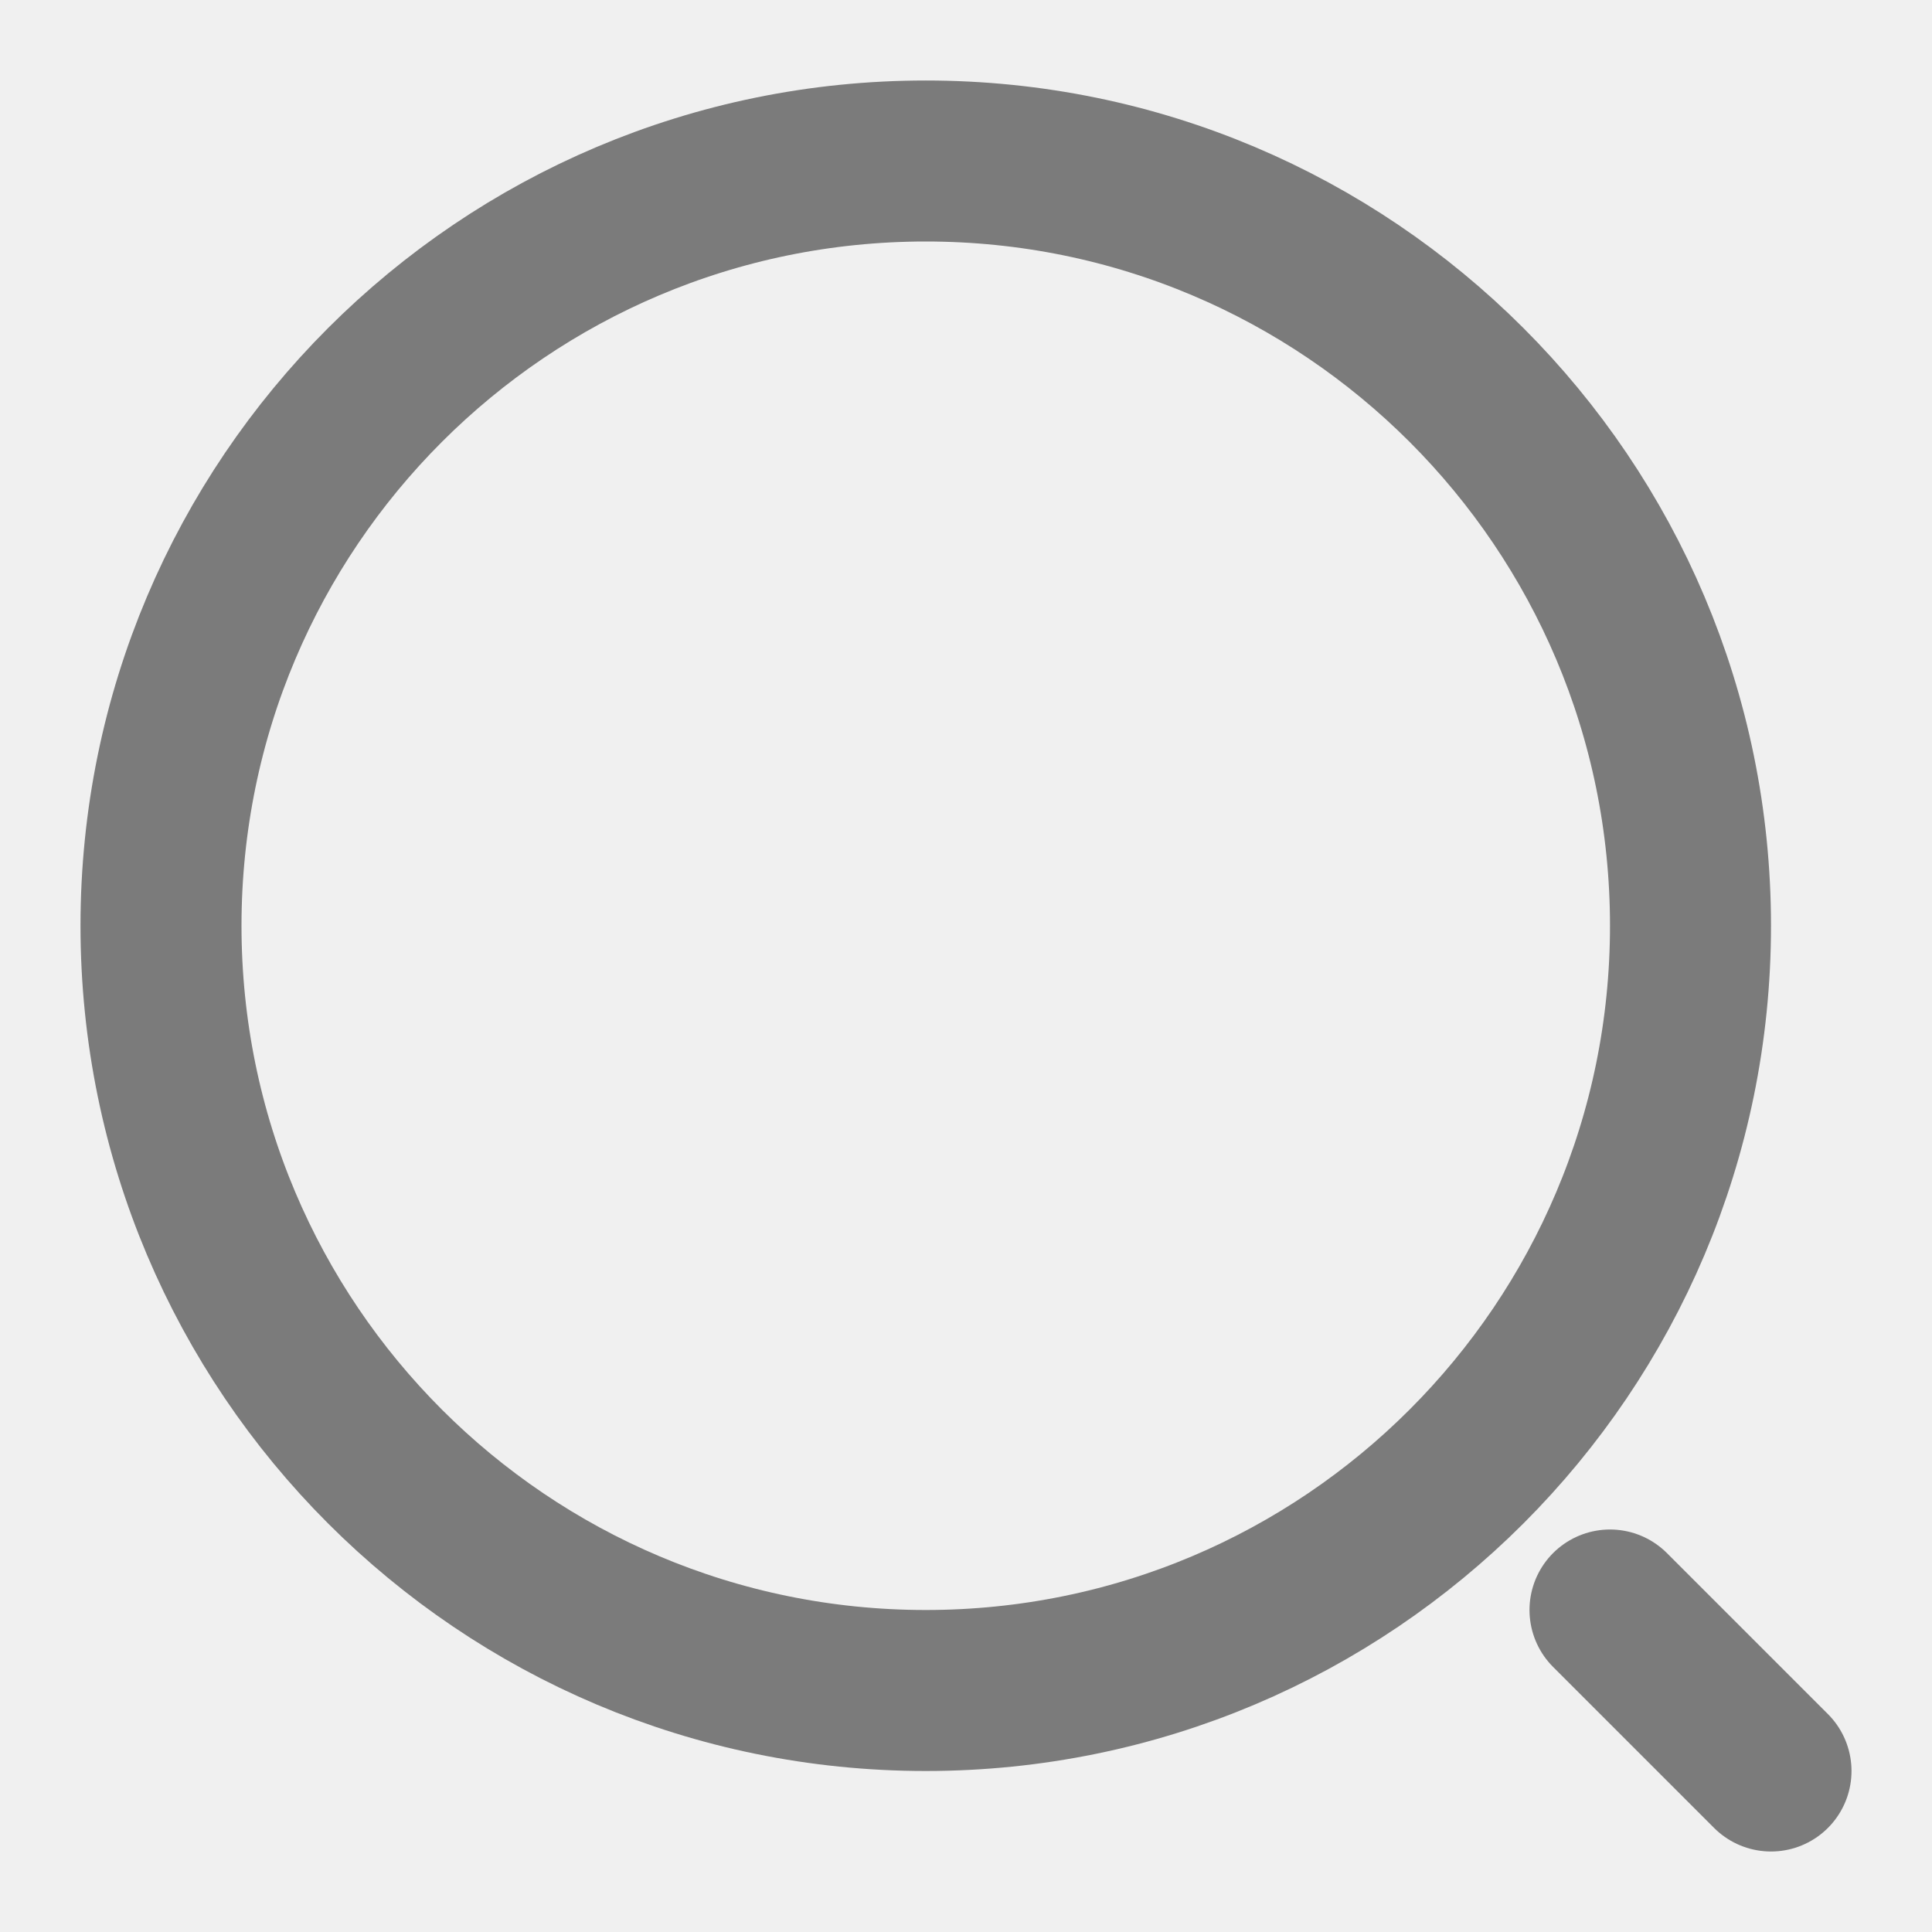
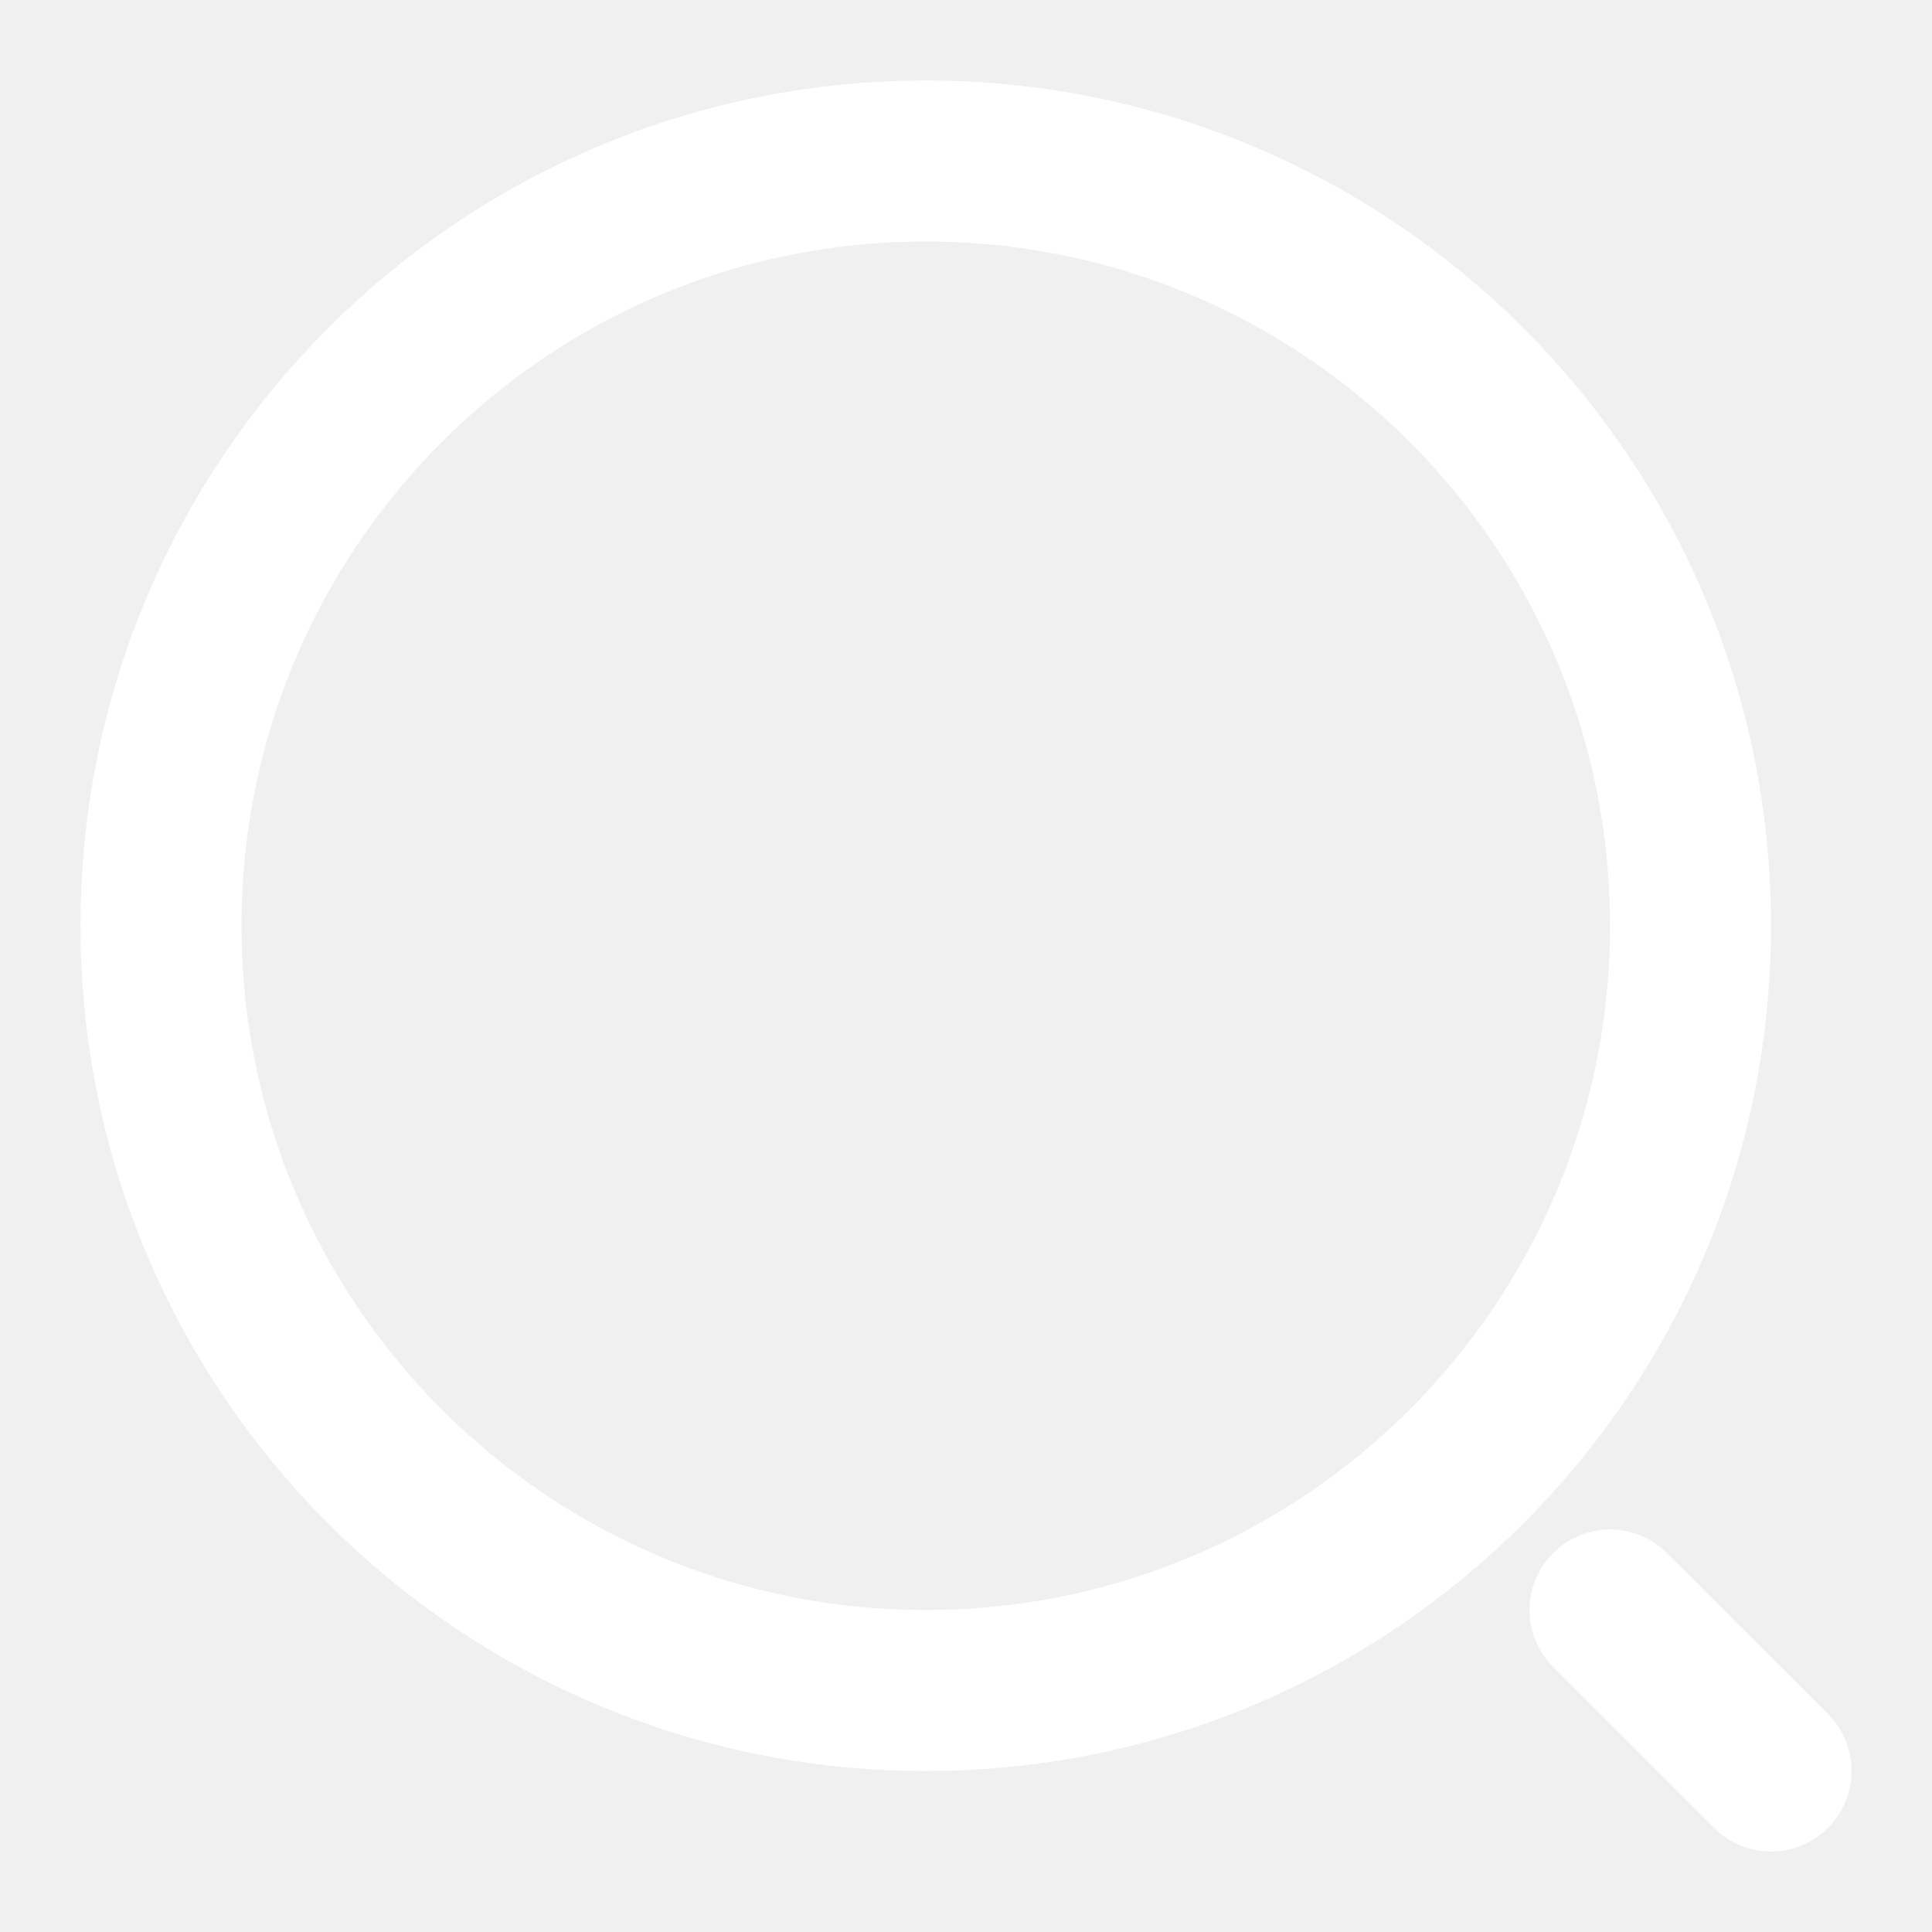
<svg xmlns="http://www.w3.org/2000/svg" width="24" height="24" viewBox="0 0 24 24" fill="none">
-   <path d="M11.5 21C16.747 21 21 16.747 21 11.5C21 6.253 16.747 2 11.5 2C6.253 2 2 6.253 2 11.5C2 16.747 6.253 21 11.5 21Z" stroke="#7B7B7B" stroke-width="2.0" stroke-linecap="round" stroke-linejoin="round" />
-   <path d="M22 22L20 20" stroke="#7B7B7B" stroke-width="2.0" stroke-linecap="round" stroke-linejoin="round" />
+   <path d="M11.5 21C16.747 21 21 16.747 21 11.5C21 6.253 16.747 2 11.5 2C6.253 2 2 6.253 2 11.5C2 16.747 6.253 21 11.5 21Z" stroke="white" stroke-width="2.0" stroke-linecap="round" stroke-linejoin="round" />
+   <path d="M22 22L20 20" stroke="white" stroke-width="2.0" stroke-linecap="round" stroke-linejoin="round" />
</svg>
